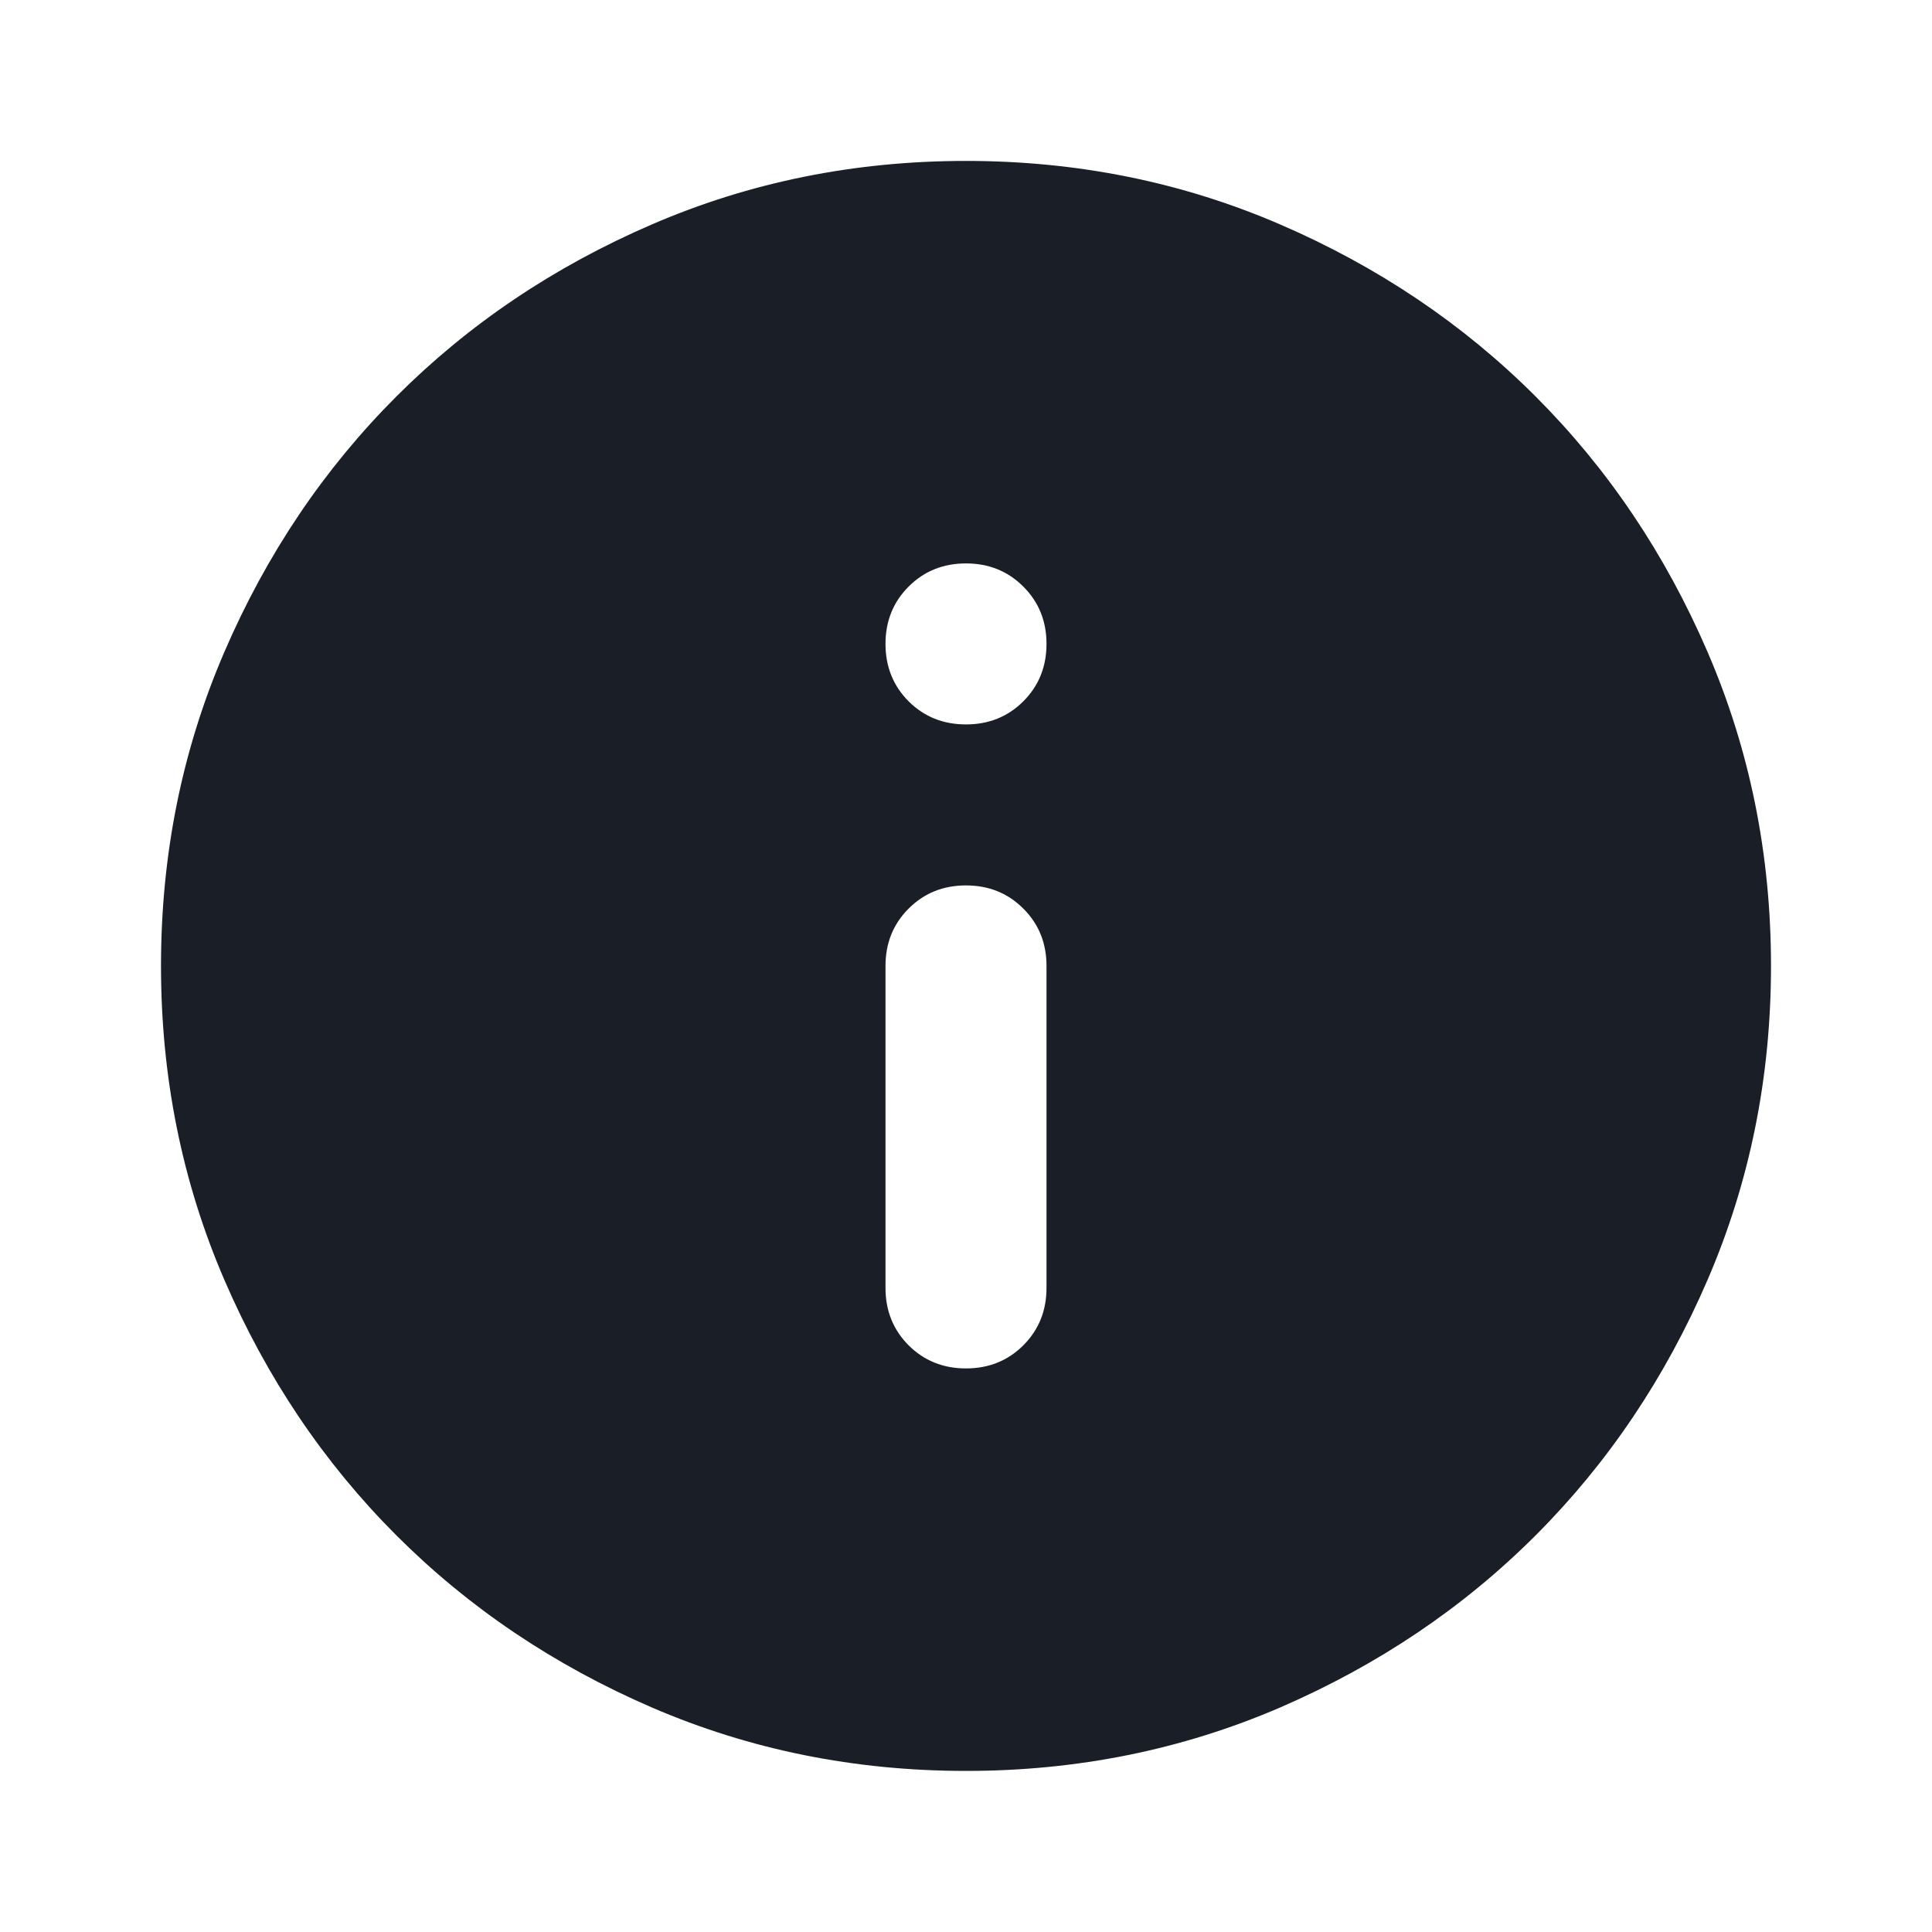
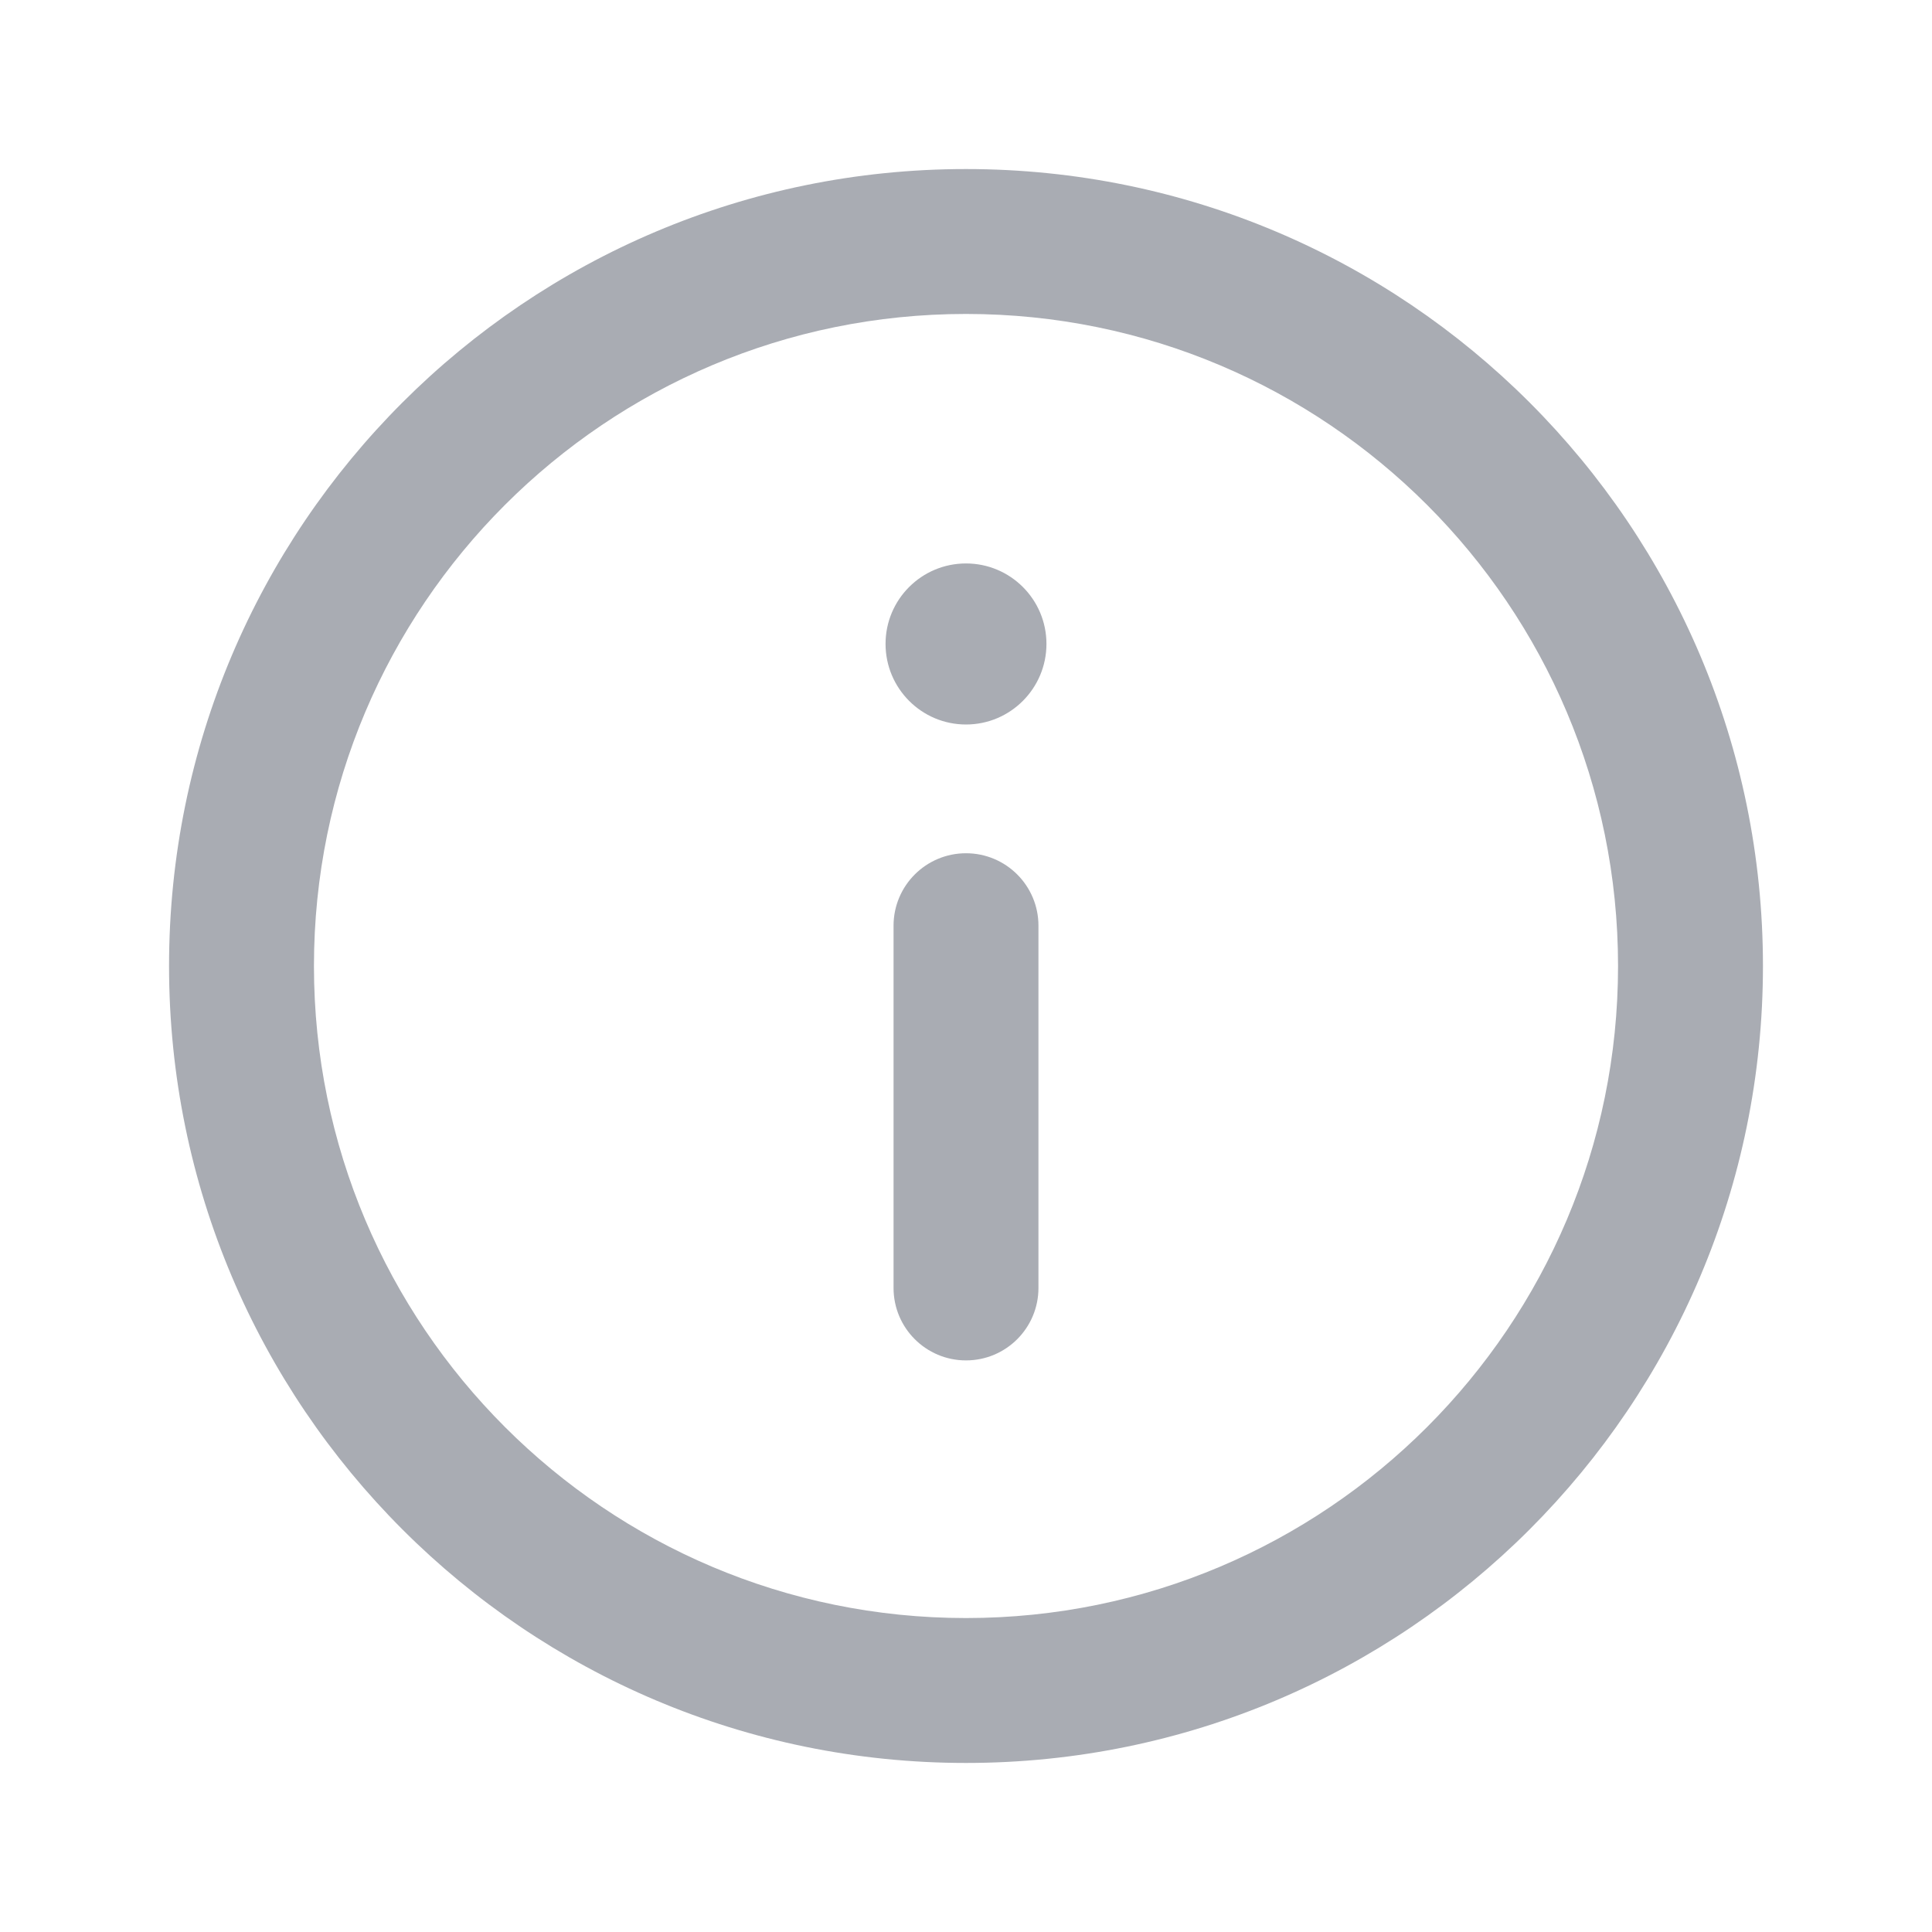
- <svg xmlns="http://www.w3.org/2000/svg" width="24" height="24" viewBox="0 0 24 24" fill="none">
-   <path d="M12 16.999C12.283 16.999 12.521 16.903 12.712 16.712C12.904 16.52 13 16.282 13 15.999V11.999C13 11.716 12.904 11.478 12.712 11.287C12.521 11.095 12.283 10.999 12 10.999C11.716 10.999 11.479 11.095 11.287 11.287C11.096 11.478 11 11.716 11 11.999V15.999C11 16.282 11.096 16.52 11.287 16.712C11.479 16.903 11.716 16.999 12 16.999ZM12 8.999C12.283 8.999 12.521 8.903 12.712 8.712C12.904 8.52 13 8.282 13 7.999C13 7.716 12.904 7.478 12.712 7.287C12.521 7.095 12.283 6.999 12 6.999C11.716 6.999 11.479 7.095 11.287 7.287C11.096 7.478 11 7.716 11 7.999C11 8.282 11.096 8.52 11.287 8.712C11.479 8.903 11.716 8.999 12 8.999ZM12 21.999C10.616 21.999 9.316 21.736 8.1 21.212C6.883 20.686 5.825 19.974 4.925 19.074C4.025 18.174 3.312 17.116 2.787 15.899C2.262 14.682 2 13.382 2 11.999C2 10.616 2.262 9.316 2.787 8.099C3.312 6.882 4.025 5.824 4.925 4.924C5.825 4.024 6.883 3.312 8.1 2.787C9.316 2.262 10.616 1.999 12 1.999C13.383 1.999 14.683 2.262 15.9 2.787C17.116 3.312 18.175 4.024 19.075 4.924C19.975 5.824 20.687 6.882 21.212 8.099C21.737 9.316 22 10.616 22 11.999C22 13.382 21.737 14.682 21.212 15.899C20.687 17.116 19.975 18.174 19.075 19.074C18.175 19.974 17.116 20.686 15.9 21.212C14.683 21.736 13.383 21.999 12 21.999Z" fill="#1A1F27" />
+ <svg xmlns="http://www.w3.org/2000/svg" width="14" height="14" viewBox="0 0 14 14" fill="none">
+   <path d="M7.583 4.666C7.583 4.988 7.322 5.25 7 5.25C6.678 5.25 6.417 4.988 6.417 4.666C6.417 4.344 6.678 4.083 7 4.083C7.322 4.083 7.583 4.344 7.583 4.666Z" fill="#A9ACB3" />
+   <path d="M7.525 6.708C7.525 6.418 7.29 6.183 7 6.183C6.71 6.183 6.475 6.418 6.475 6.708V9.333C6.475 9.623 6.71 9.858 7 9.858C7.29 9.858 7.525 9.623 7.525 9.333V6.708Z" fill="#A9ACB3" />
+   <path fill-rule="evenodd" clip-rule="evenodd" d="M1.225 7C1.225 3.81 3.811 1.225 7 1.225C10.19 1.225 12.775 3.81 12.775 7C12.775 10.189 10.19 12.775 7 12.775C3.811 12.775 1.225 10.189 1.225 7ZM7 2.275C4.391 2.275 2.275 4.39 2.275 7C2.275 9.609 4.391 11.725 7 11.725C9.61 11.725 11.725 9.609 11.725 7C11.725 4.39 9.61 2.275 7 2.275Z" fill="#A9ACB3" />
</svg>
